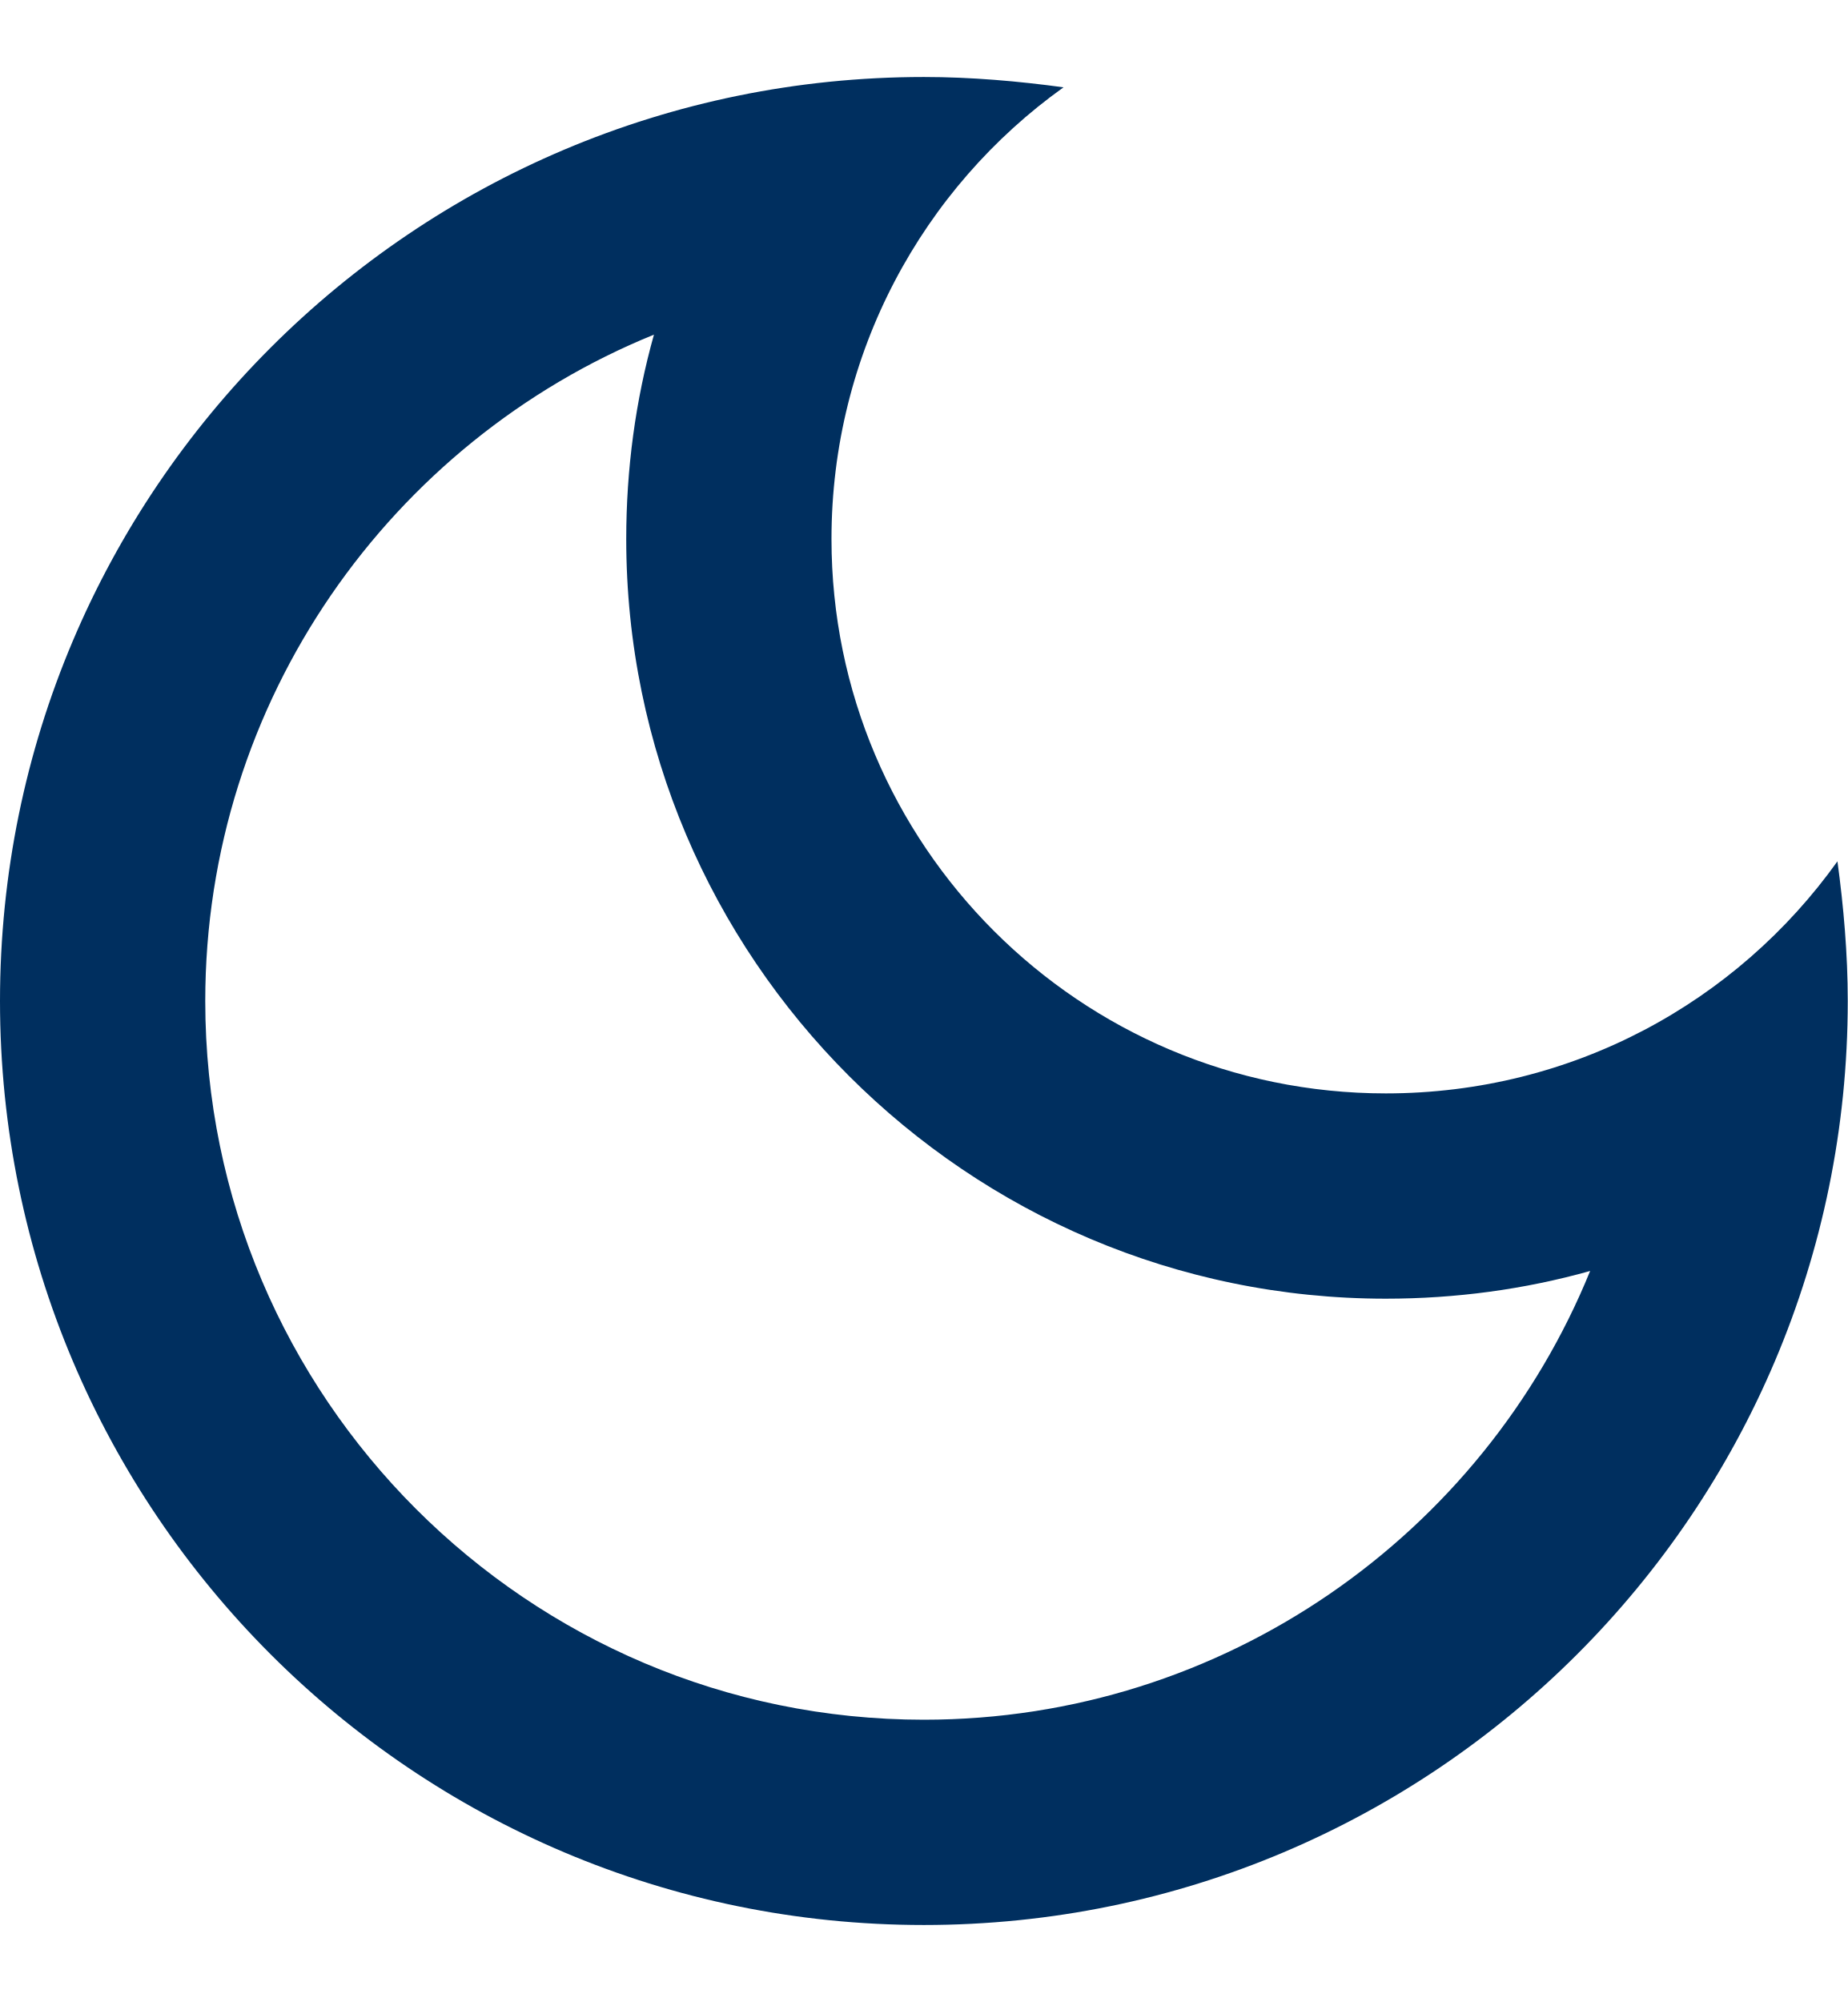
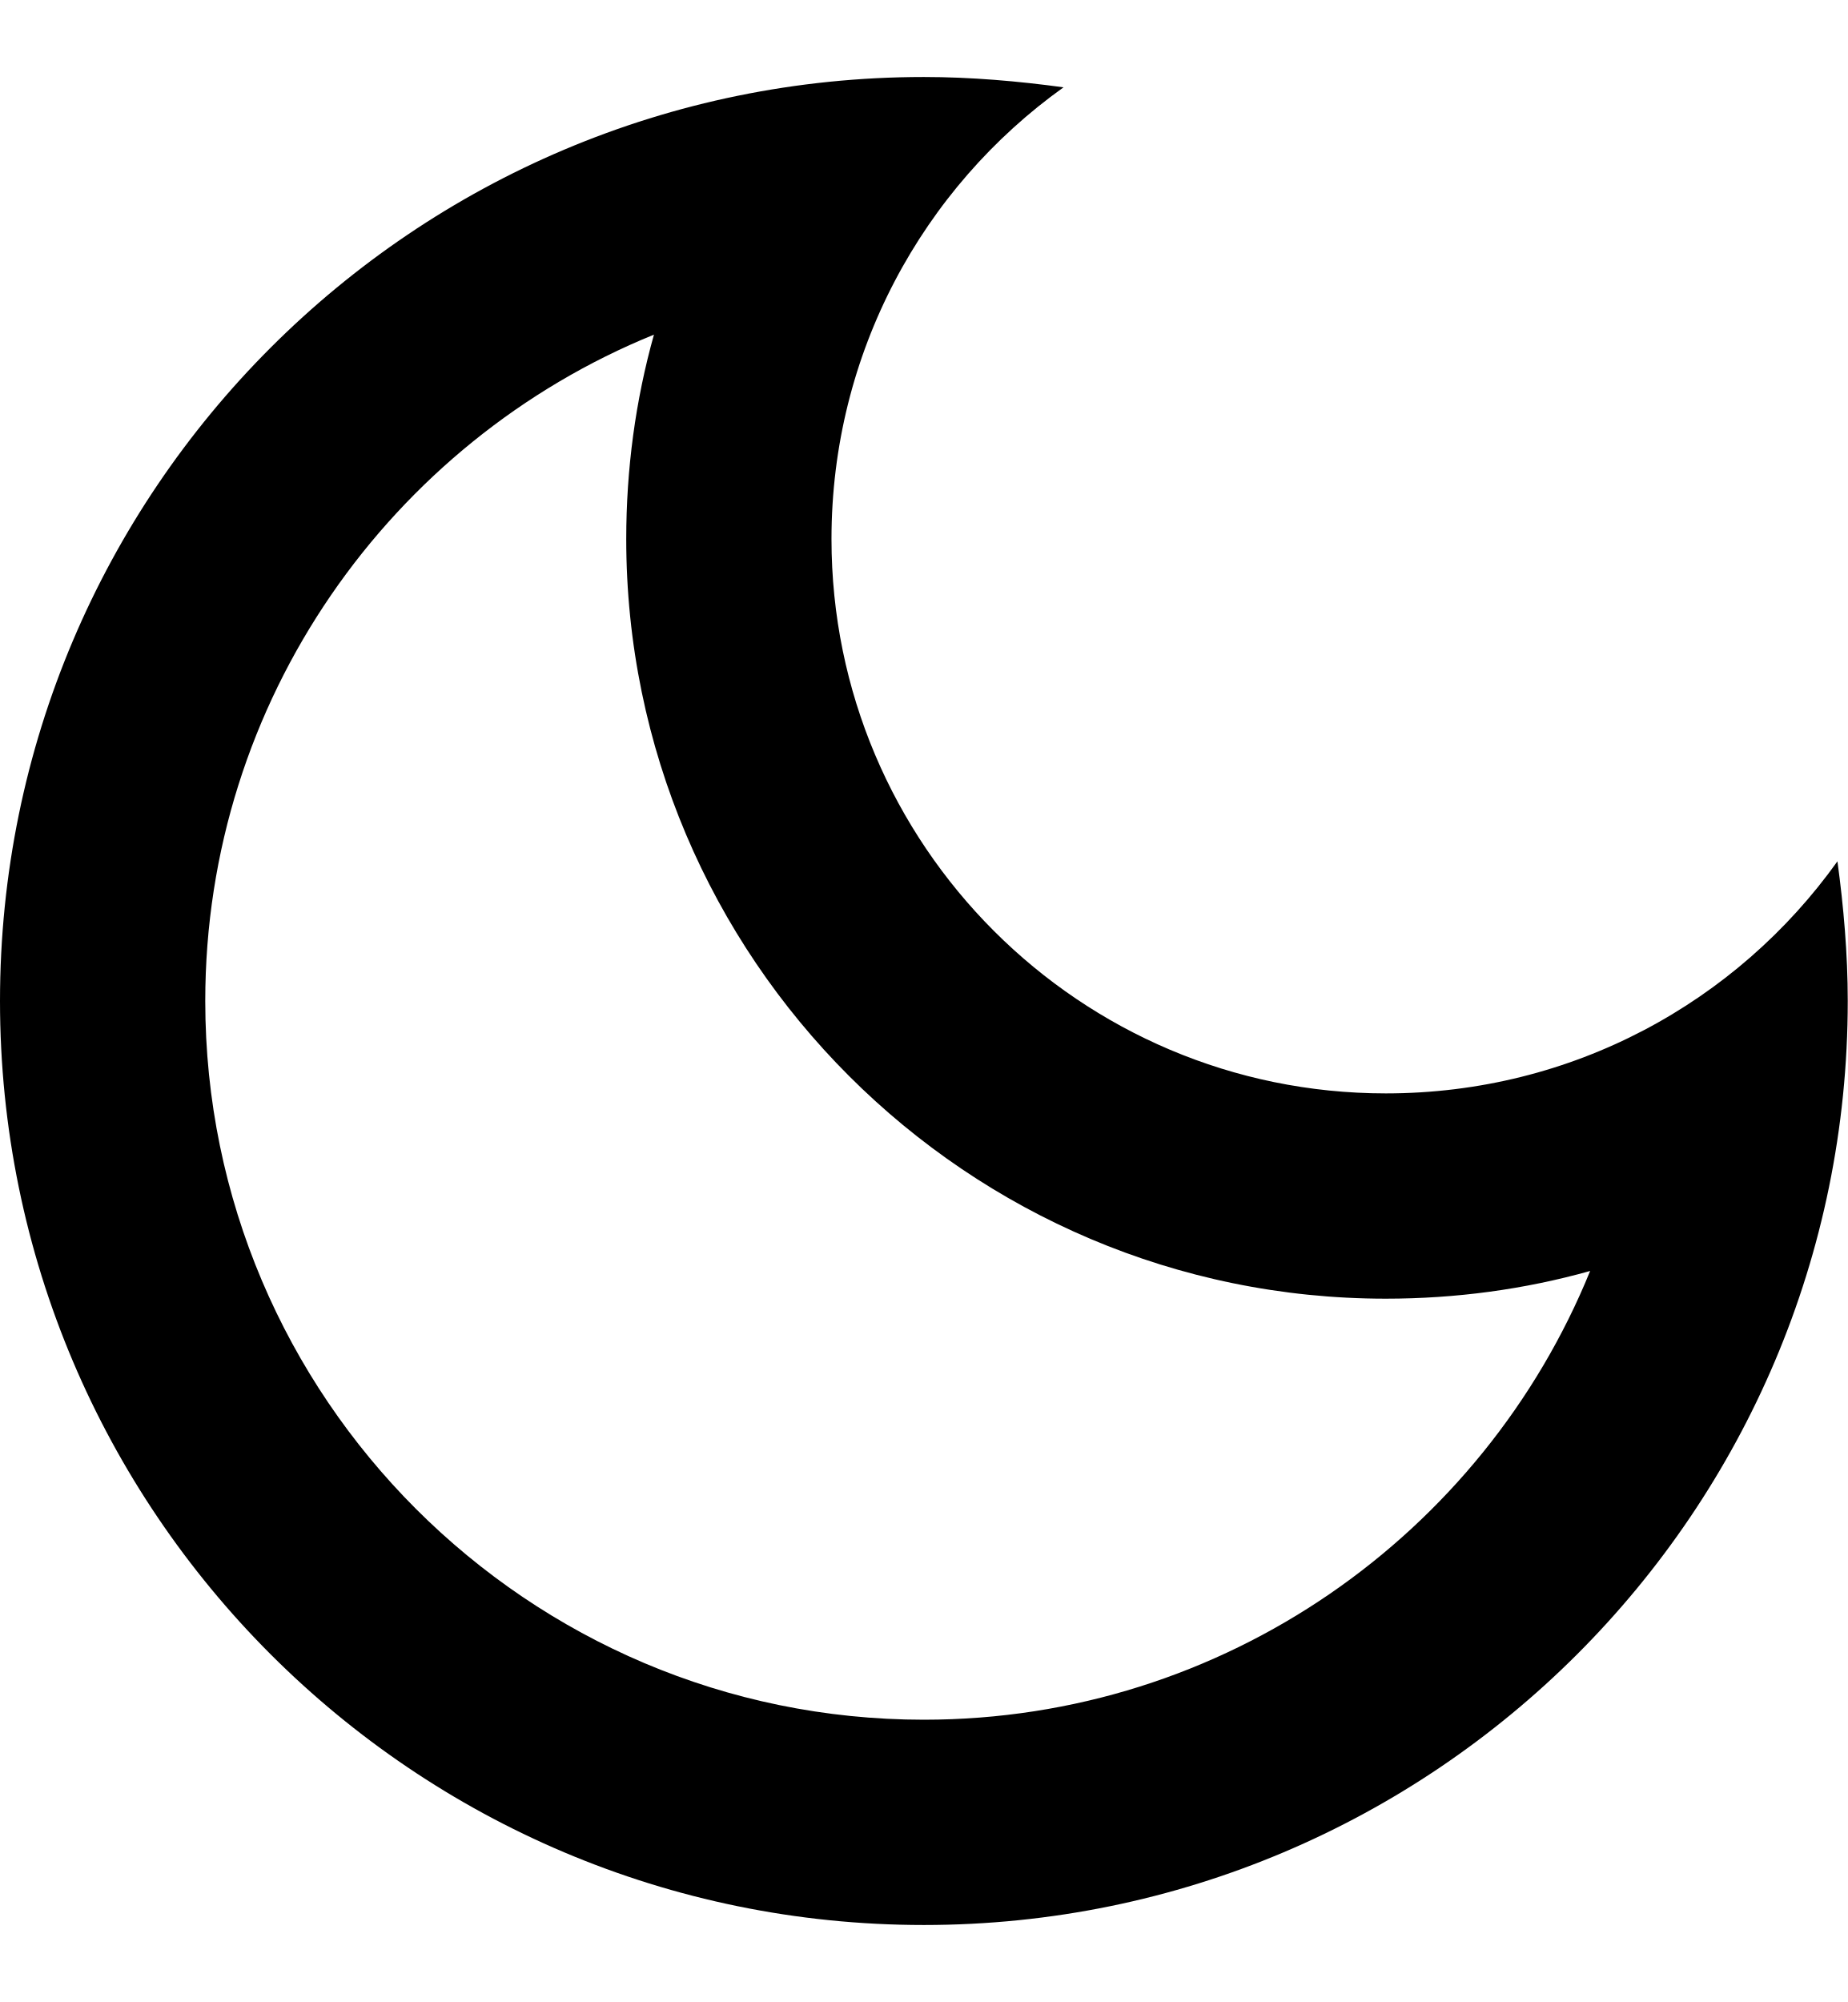
<svg xmlns="http://www.w3.org/2000/svg" width="12" height="13" viewBox="0 0 12 13" fill="none">
-   <path d="M4.247 2.173C4.127 2.6 4.067 3.047 4.067 3.5C4.067 6.22 6.28 8.433 9 8.433C9.453 8.433 9.9 8.373 10.327 8.253C9.633 9.96 7.953 11.167 6 11.167C3.427 11.167 1.333 9.073 1.333 6.5C1.333 4.547 2.54 2.867 4.247 2.173ZM6 0.5C2.687 0.5 0 3.187 0 6.5C0 9.813 2.687 12.5 6 12.5C9.313 12.5 12 9.813 12 6.5C12 6.193 11.973 5.887 11.933 5.593C11.28 6.507 10.213 7.1 9 7.1C7.013 7.1 5.4 5.487 5.4 3.5C5.4 2.293 5.993 1.22 6.907 0.567C6.613 0.527 6.307 0.5 6 0.5Z" fill="#002F5F" />
+   <path d="M4.247 2.173C4.127 2.6 4.067 3.047 4.067 3.5C4.067 6.22 6.28 8.433 9 8.433C9.453 8.433 9.9 8.373 10.327 8.253C9.633 9.96 7.953 11.167 6 11.167C3.427 11.167 1.333 9.073 1.333 6.5C1.333 4.547 2.54 2.867 4.247 2.173ZM6 0.5C2.687 0.5 0 3.187 0 6.5C0 9.813 2.687 12.5 6 12.5C9.313 12.5 12 9.813 12 6.5C12 6.193 11.973 5.887 11.933 5.593C11.28 6.507 10.213 7.1 9 7.1C7.013 7.1 5.4 5.487 5.4 3.5C5.4 2.293 5.993 1.22 6.907 0.567C6.613 0.527 6.307 0.5 6 0.5Z" fill="currentColor" />
</svg>
